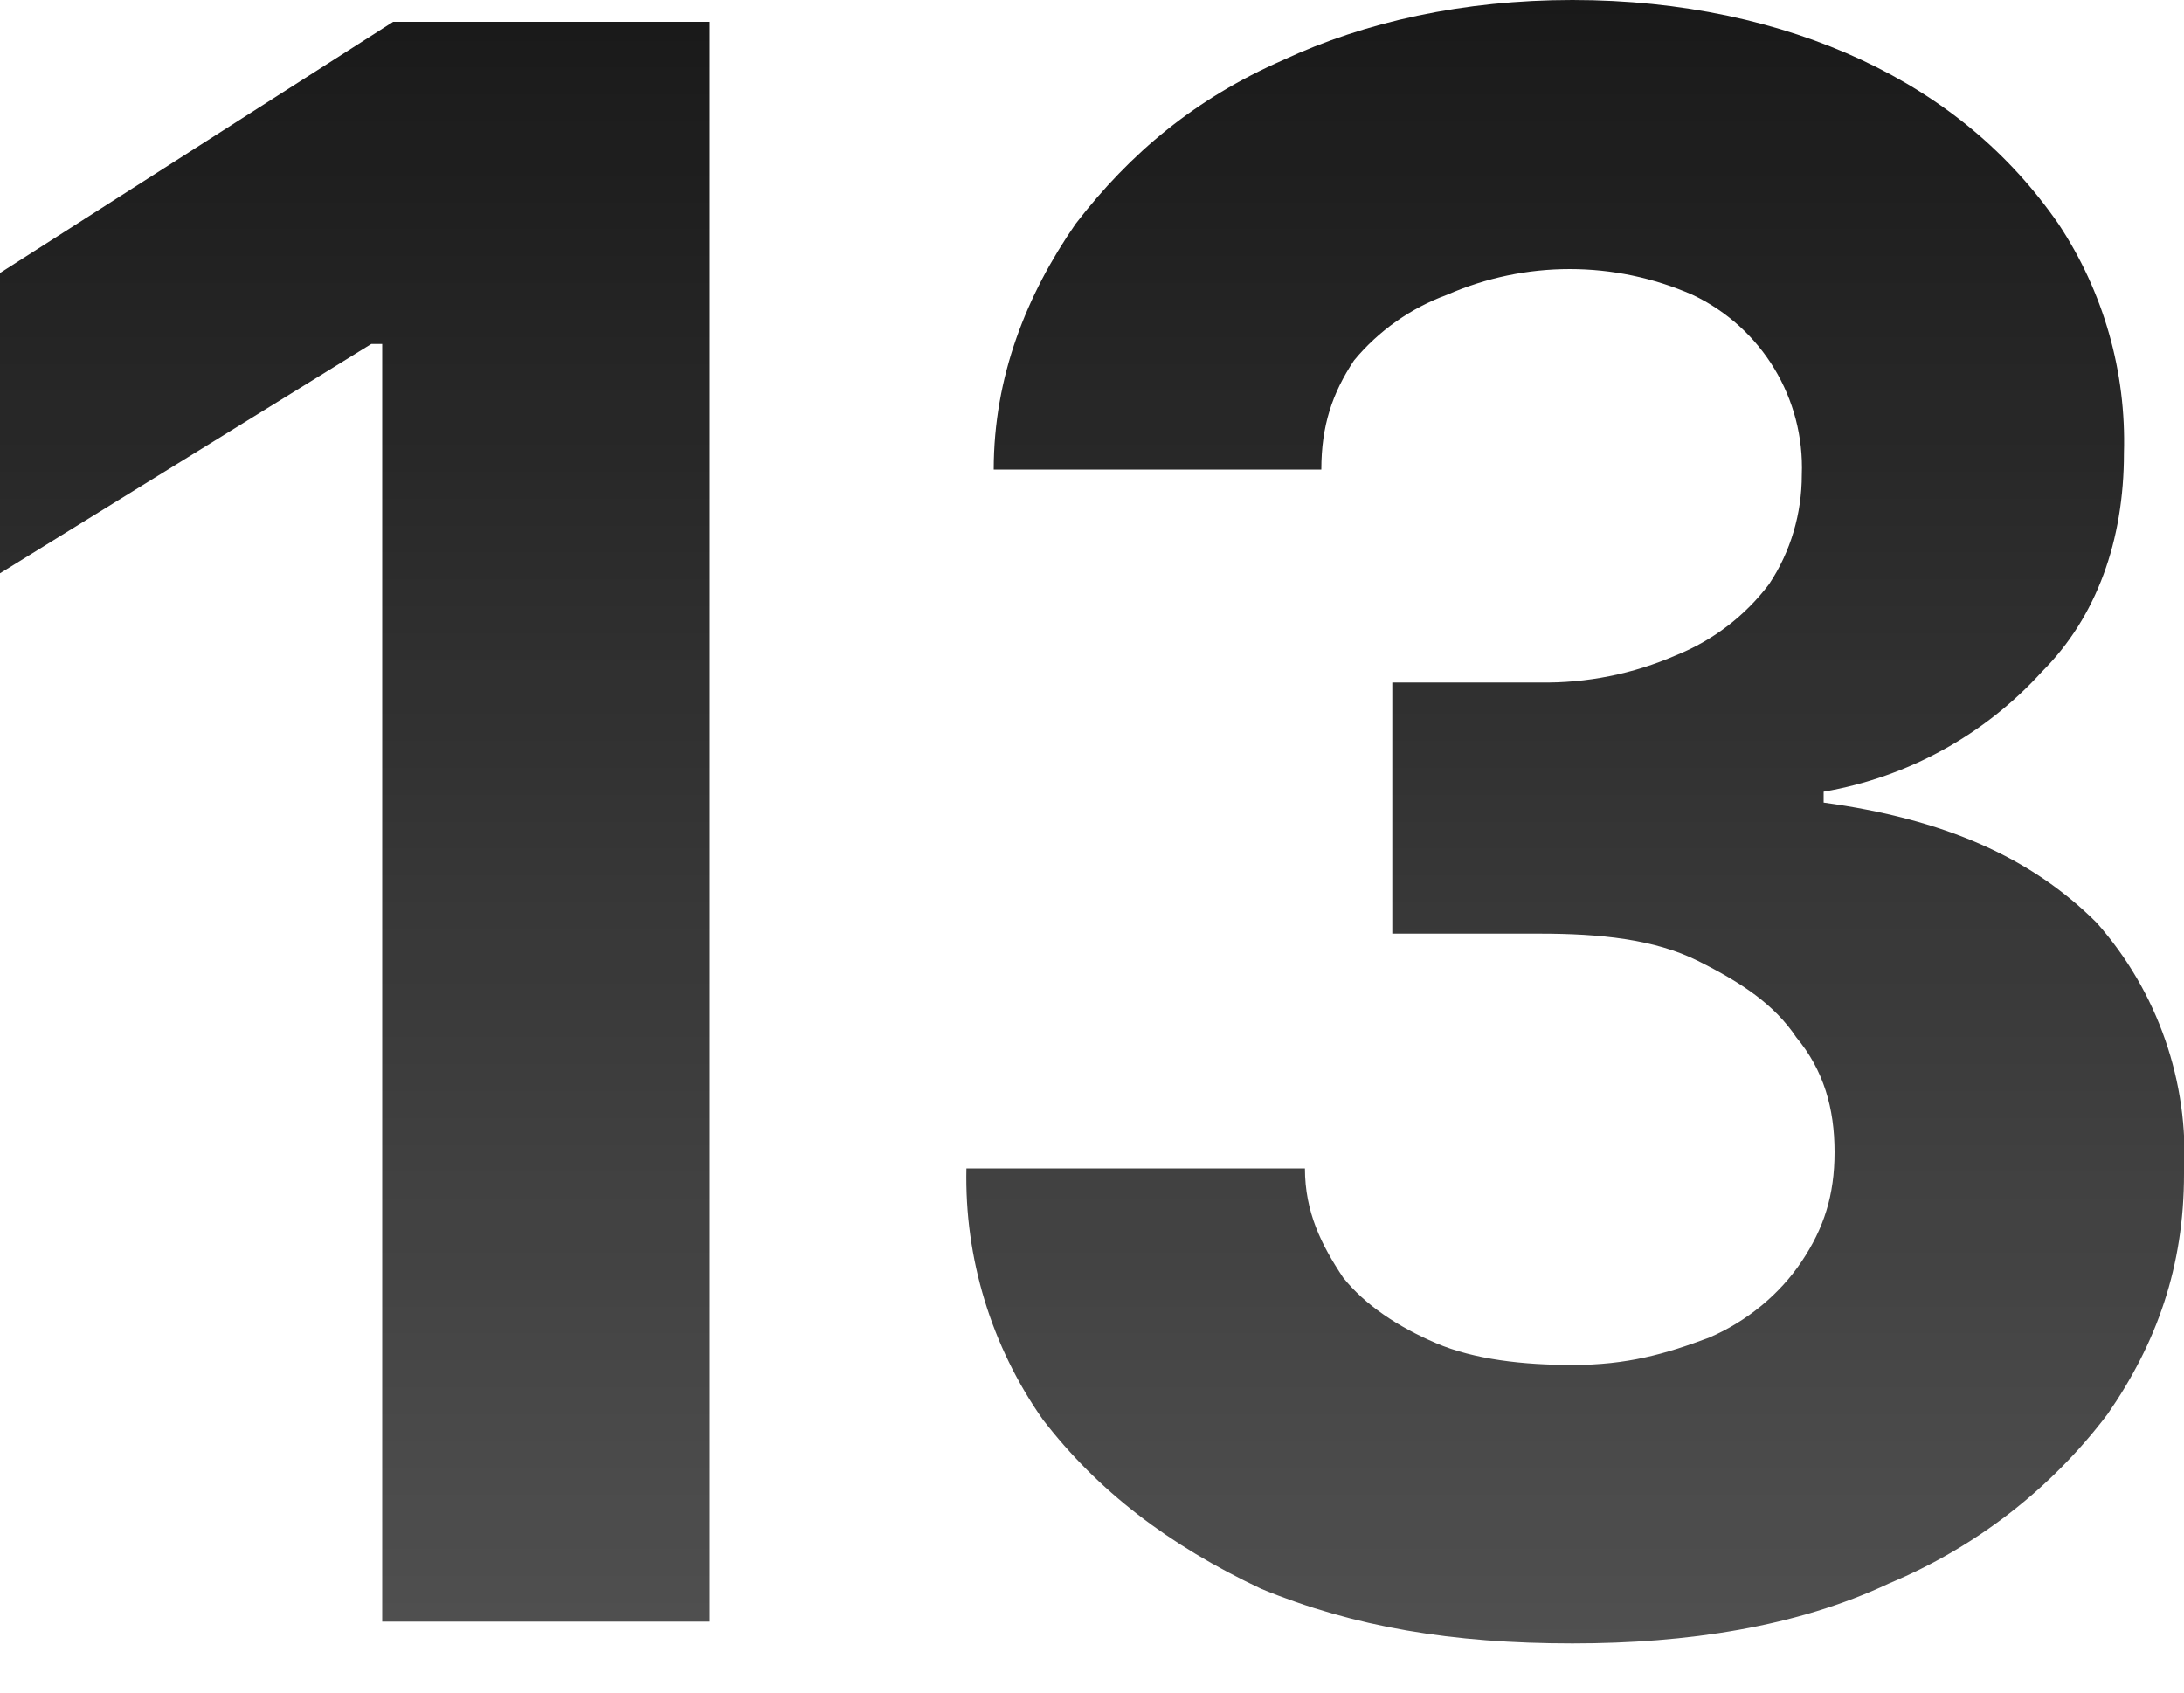
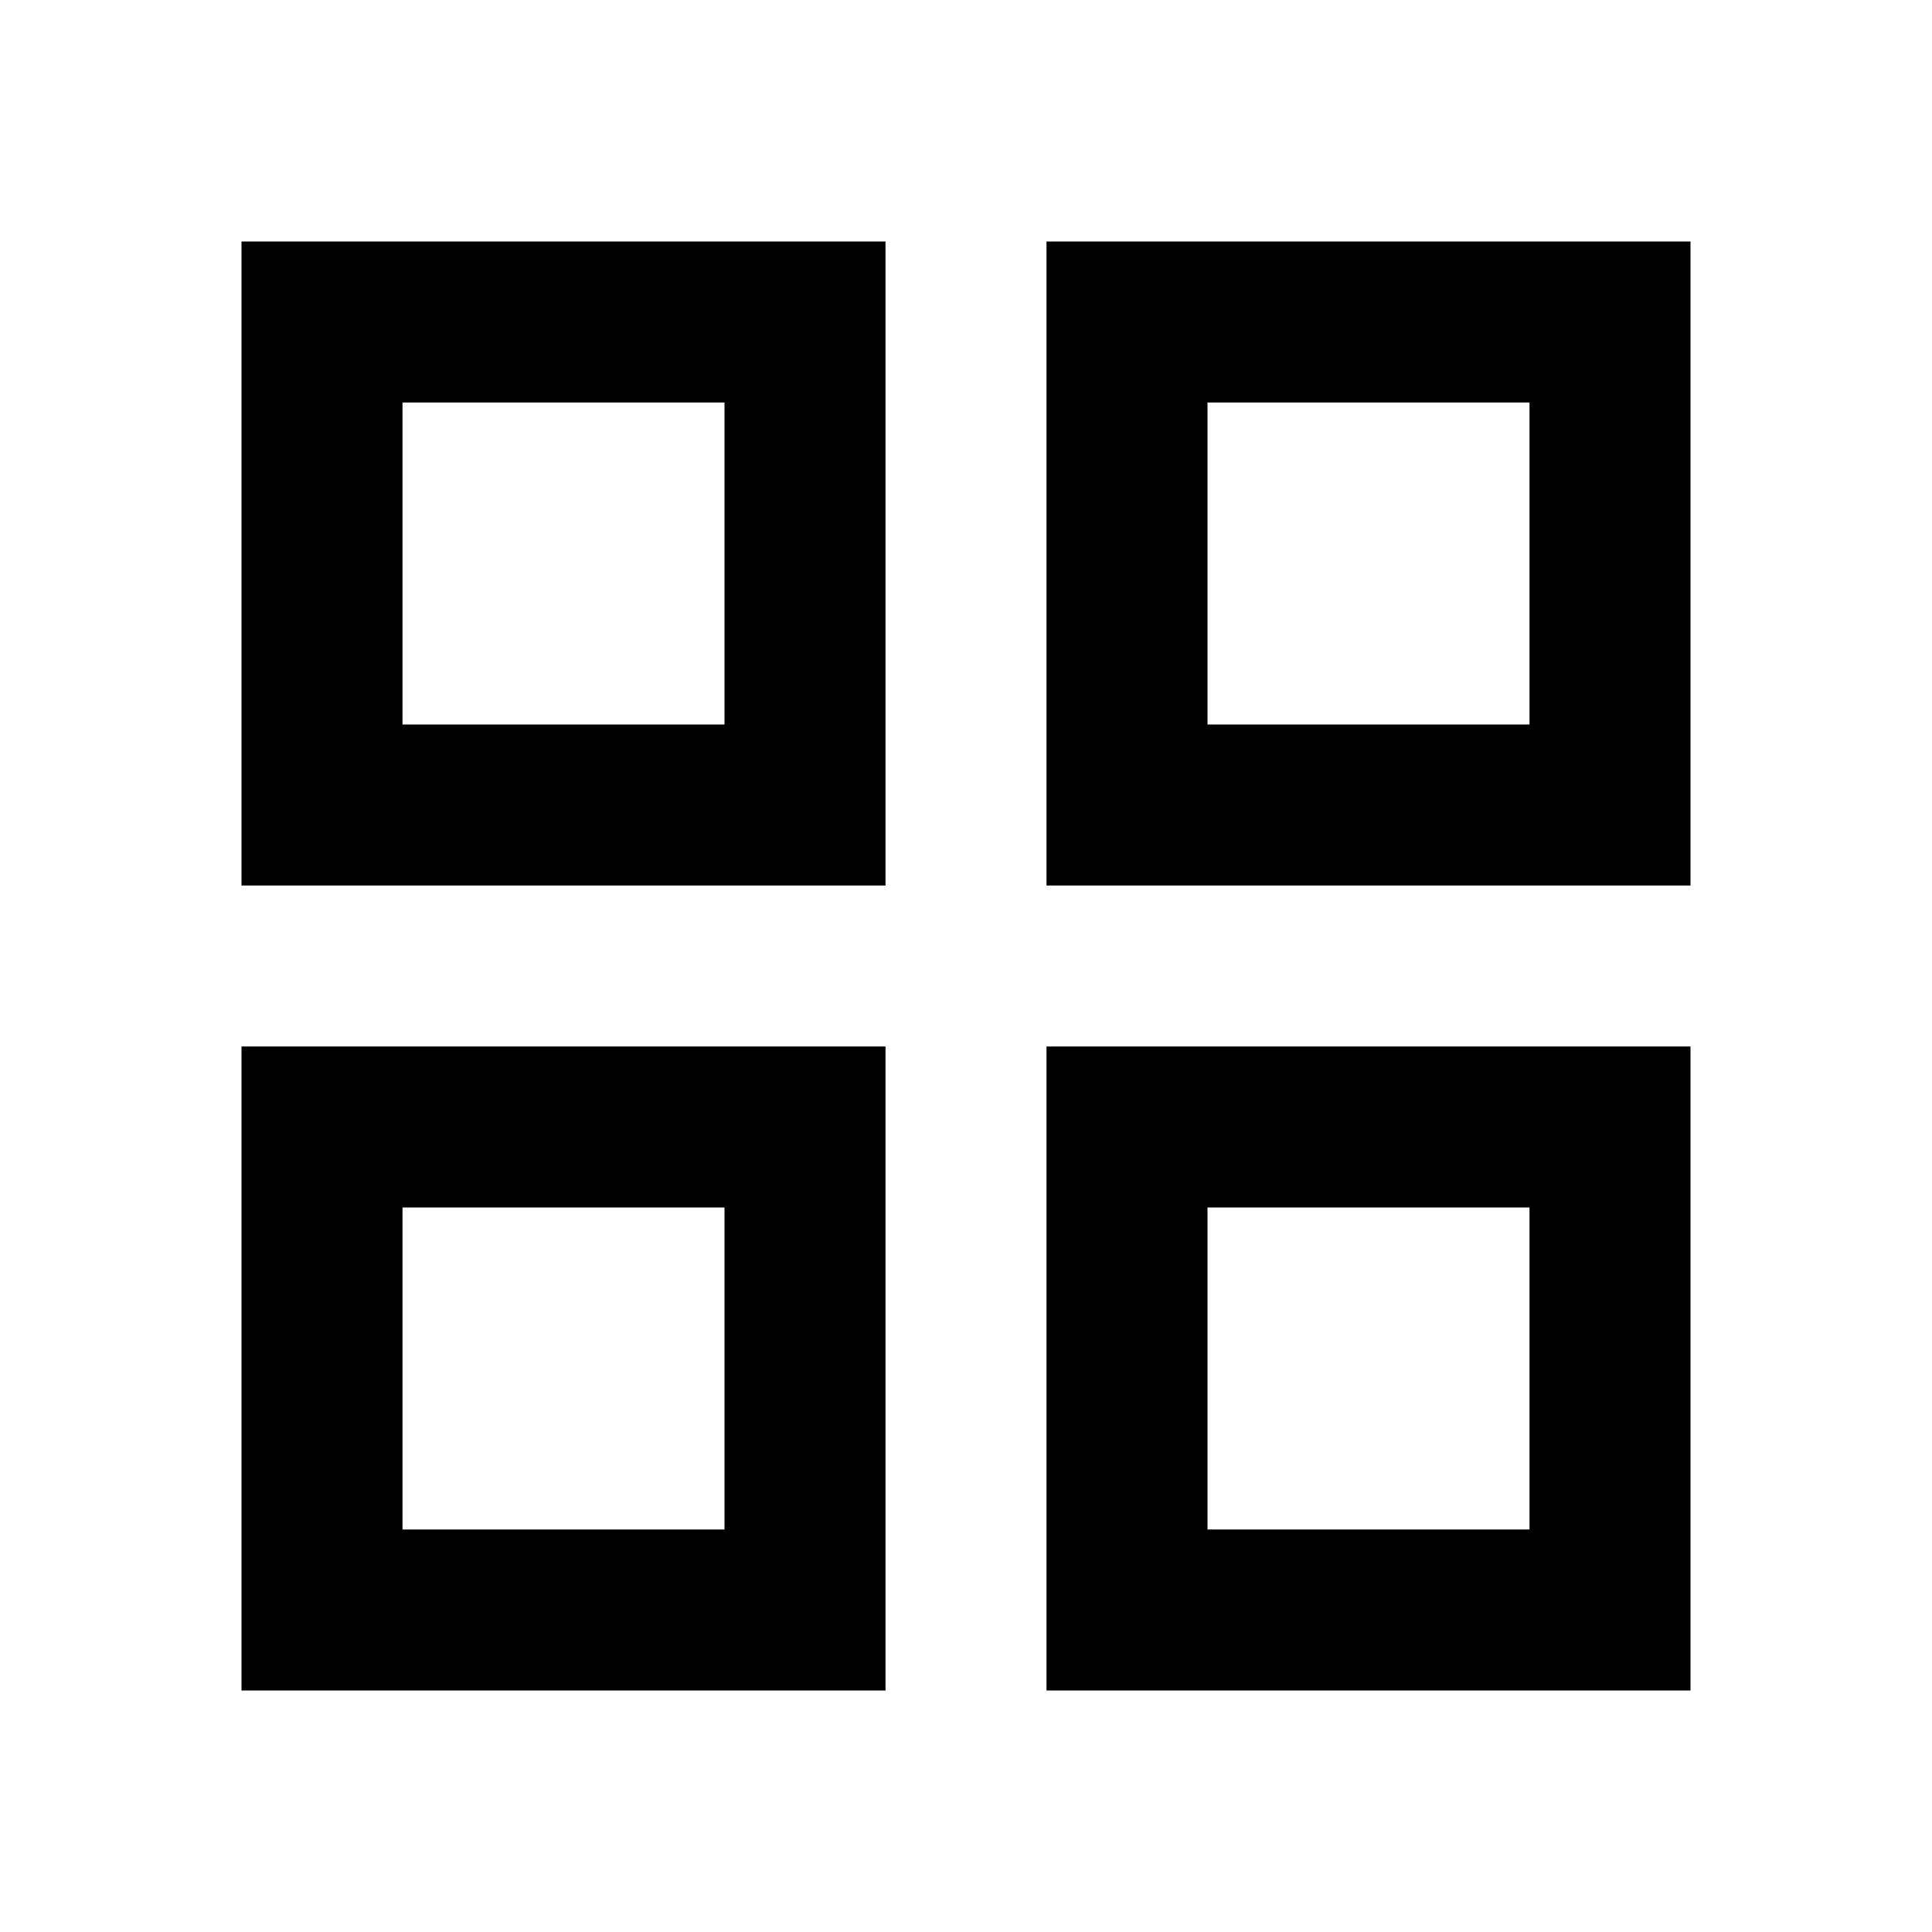
- <svg xmlns="http://www.w3.org/2000/svg" width="40" height="31" fill="none">
-   <g opacity=".9">
-     <path fill="url(#a)" d="M13 .4v29.3H7V6.3h-.2L0 10.5V5L7.2.4H13Z" />
-     <path fill="url(#b)" d="M28.8 30.1c-2.2 0-4-.3-5.7-1-1.7-.8-3-1.8-4-3.1a7.7 7.7 0 0 1-1.4-4.6h6.2c0 .8.3 1.4.7 2 .4.5 1 .9 1.7 1.2.7.3 1.6.4 2.5.4 1 0 1.7-.2 2.5-.5.7-.3 1.3-.8 1.7-1.4.4-.6.6-1.2.6-2s-.2-1.5-.7-2.1c-.4-.6-1-1-1.8-1.4-.8-.4-1.8-.5-2.9-.5h-2.7v-4.6h2.7a6 6 0 0 0 2.5-.5 4 4 0 0 0 1.7-1.3c.4-.6.6-1.3.6-2a3.5 3.5 0 0 0-2-3.3 5.6 5.6 0 0 0-4.5 0 4 4 0 0 0-1.7 1.2c-.4.6-.6 1.2-.6 2h-6c0-1.7.6-3.2 1.5-4.5 1-1.3 2.2-2.3 3.8-3C25 .4 26.8 0 28.8 0s3.8.4 5.3 1.1c1.5.7 2.7 1.7 3.6 3a7.2 7.2 0 0 1 1.2 4.2c0 1.6-.5 3-1.5 4a7 7 0 0 1-4 2.2v.2c2.2.3 3.8 1 5 2.2a6.4 6.4 0 0 1 1.6 4.6c0 1.7-.5 3.1-1.4 4.4a9.7 9.7 0 0 1-4 3.1c-1.7.8-3.7 1.1-5.8 1.1Z" />
-   </g>
-   <defs>
-     <linearGradient id="a" x1="20" x2="20" y1="0" y2="30.1" gradientUnits="userSpaceOnUse">
-       <stop />
-       <stop offset="1" stop-color="#3D3D3D" />
-     </linearGradient>
-     <linearGradient id="b" x1="20" x2="20" y1="0" y2="30.1" gradientUnits="userSpaceOnUse">
-       <stop />
-       <stop offset="1" stop-color="#3D3D3D" />
-     </linearGradient>
-   </defs>
+ <svg xmlns="http://www.w3.org/2000/svg" width="24" height="24" viewBox="0 0 24 24">
+   <path fill="currentColor" d="M3 3h8v8H3V3Zm0 10h8v8H3v-8ZM13 3h8v8h-8V3Zm0 10h8v8h-8v-8Zm2-8v4h4V5h-4Zm0 10v4h4v-4h-4ZM5 5v4h4V5H5Zm0 10v4h4v-4H5Z" />
</svg>
